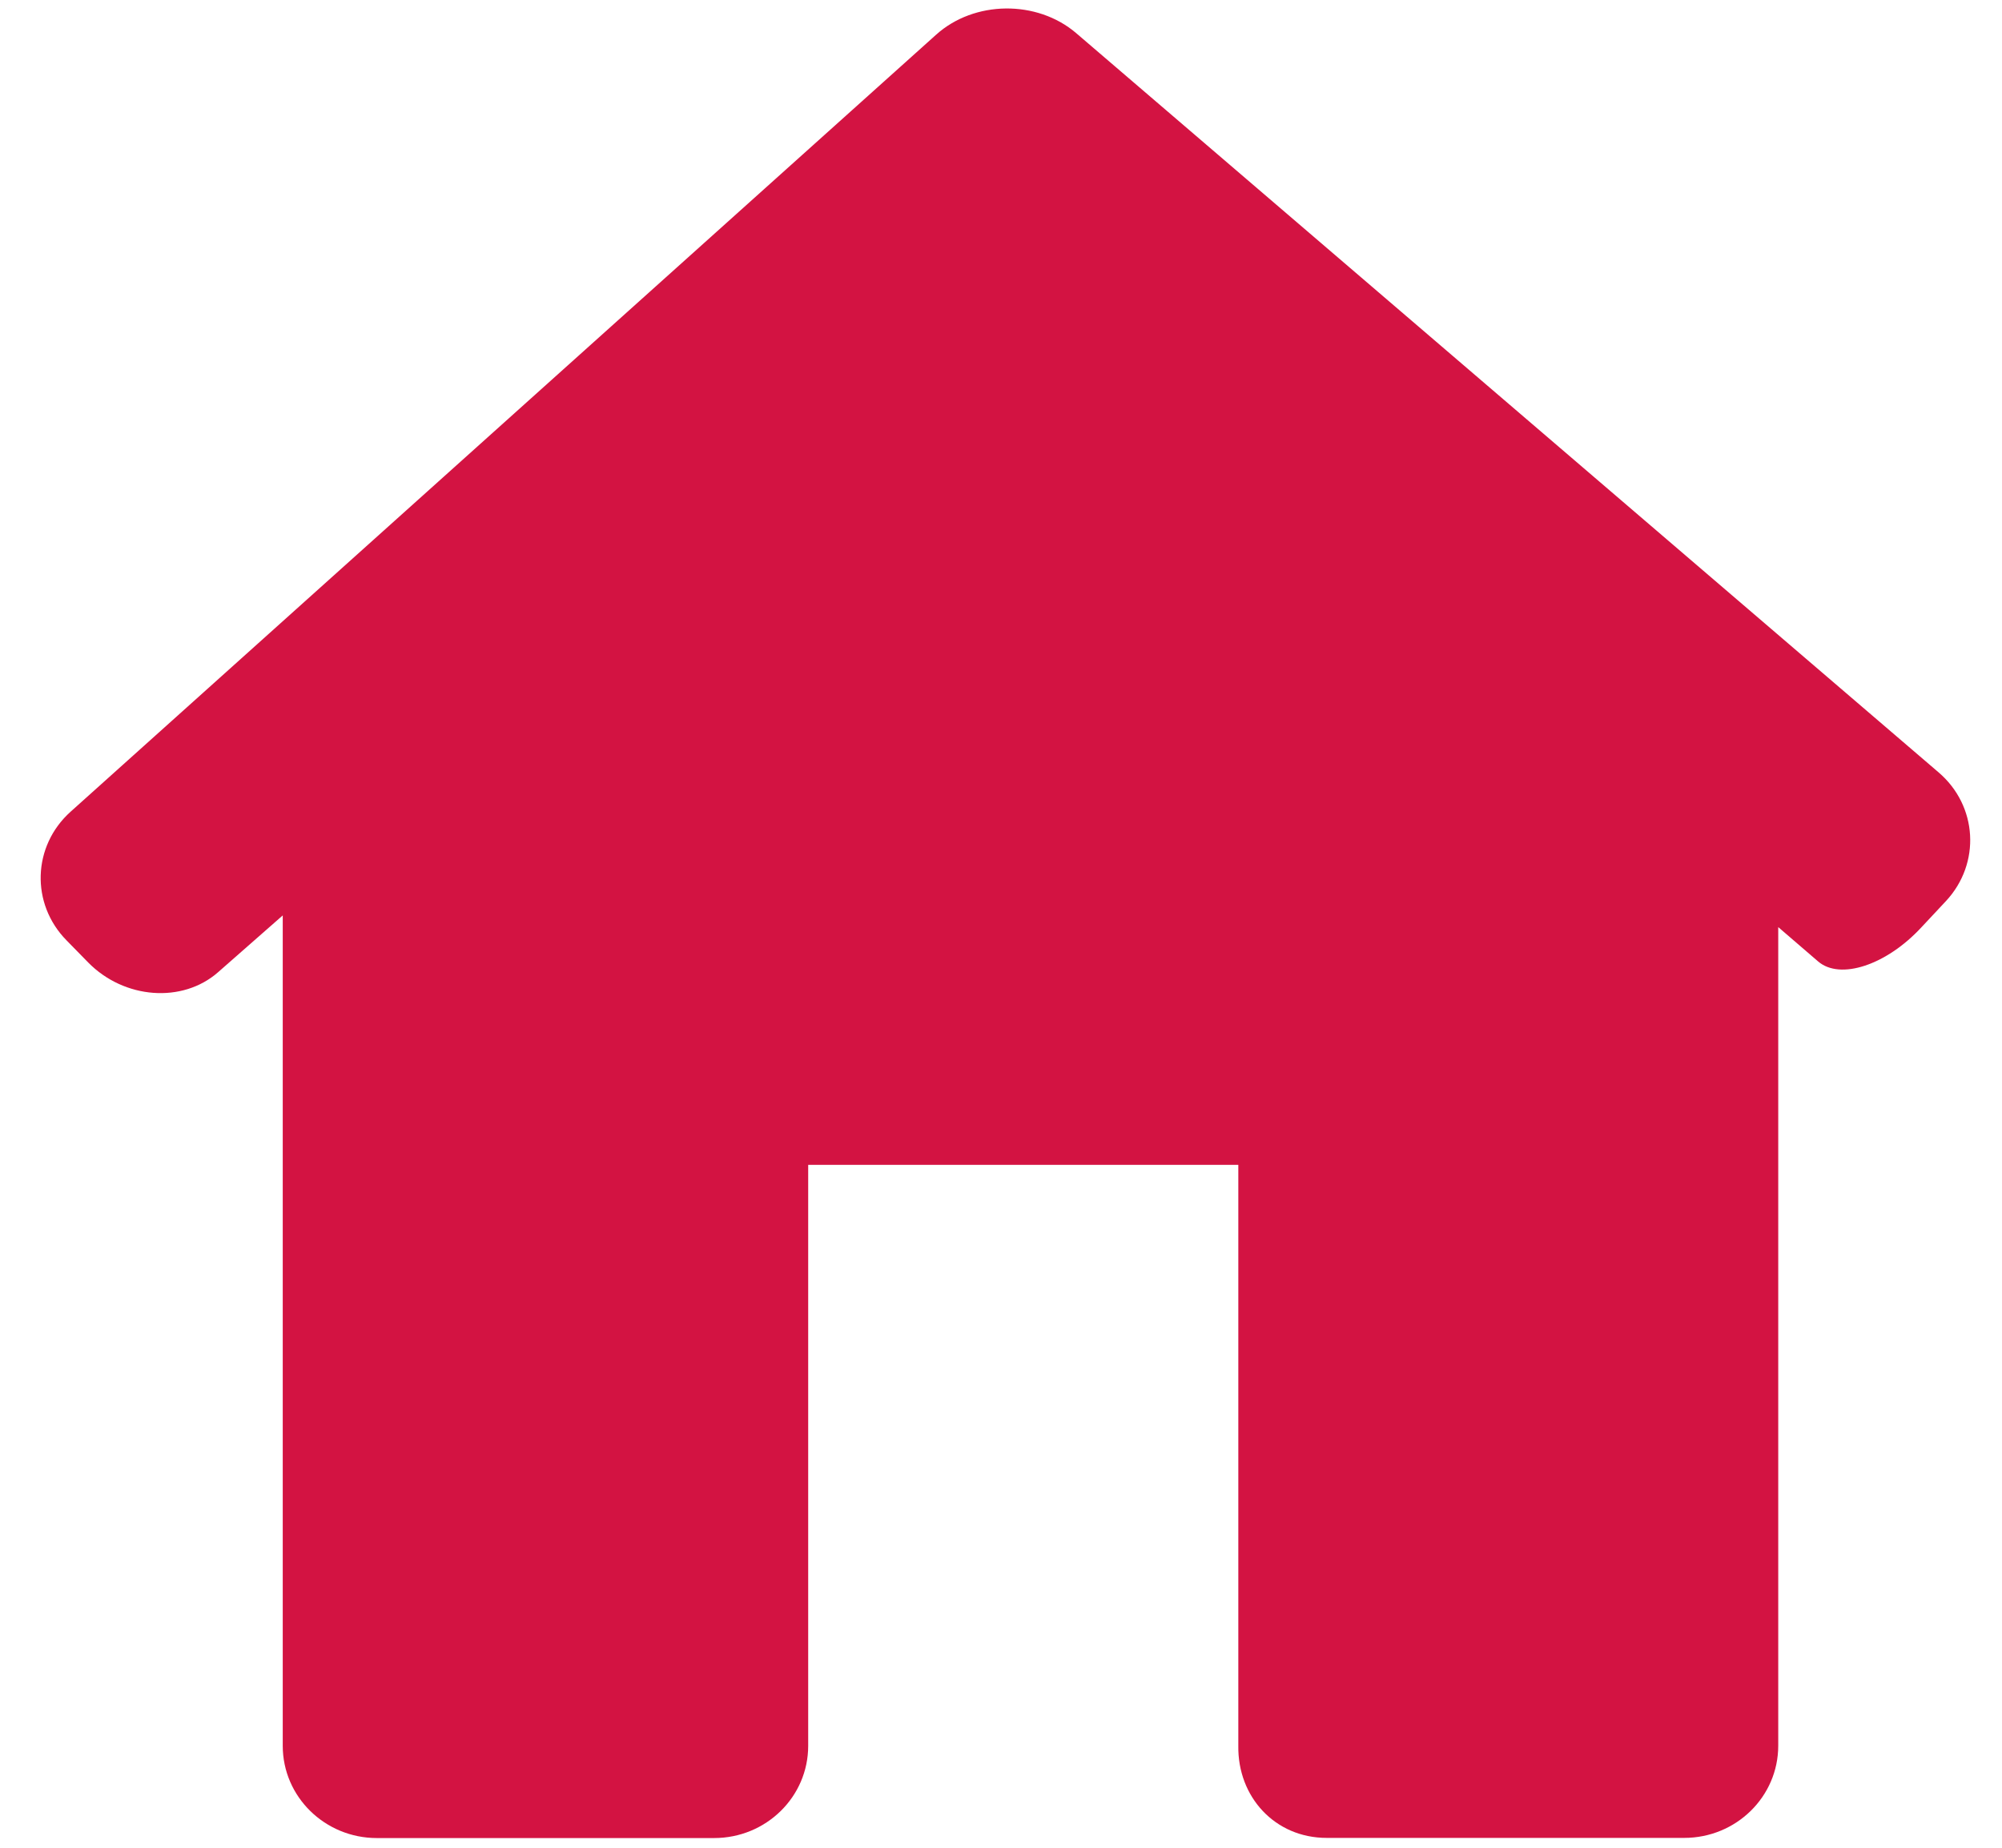
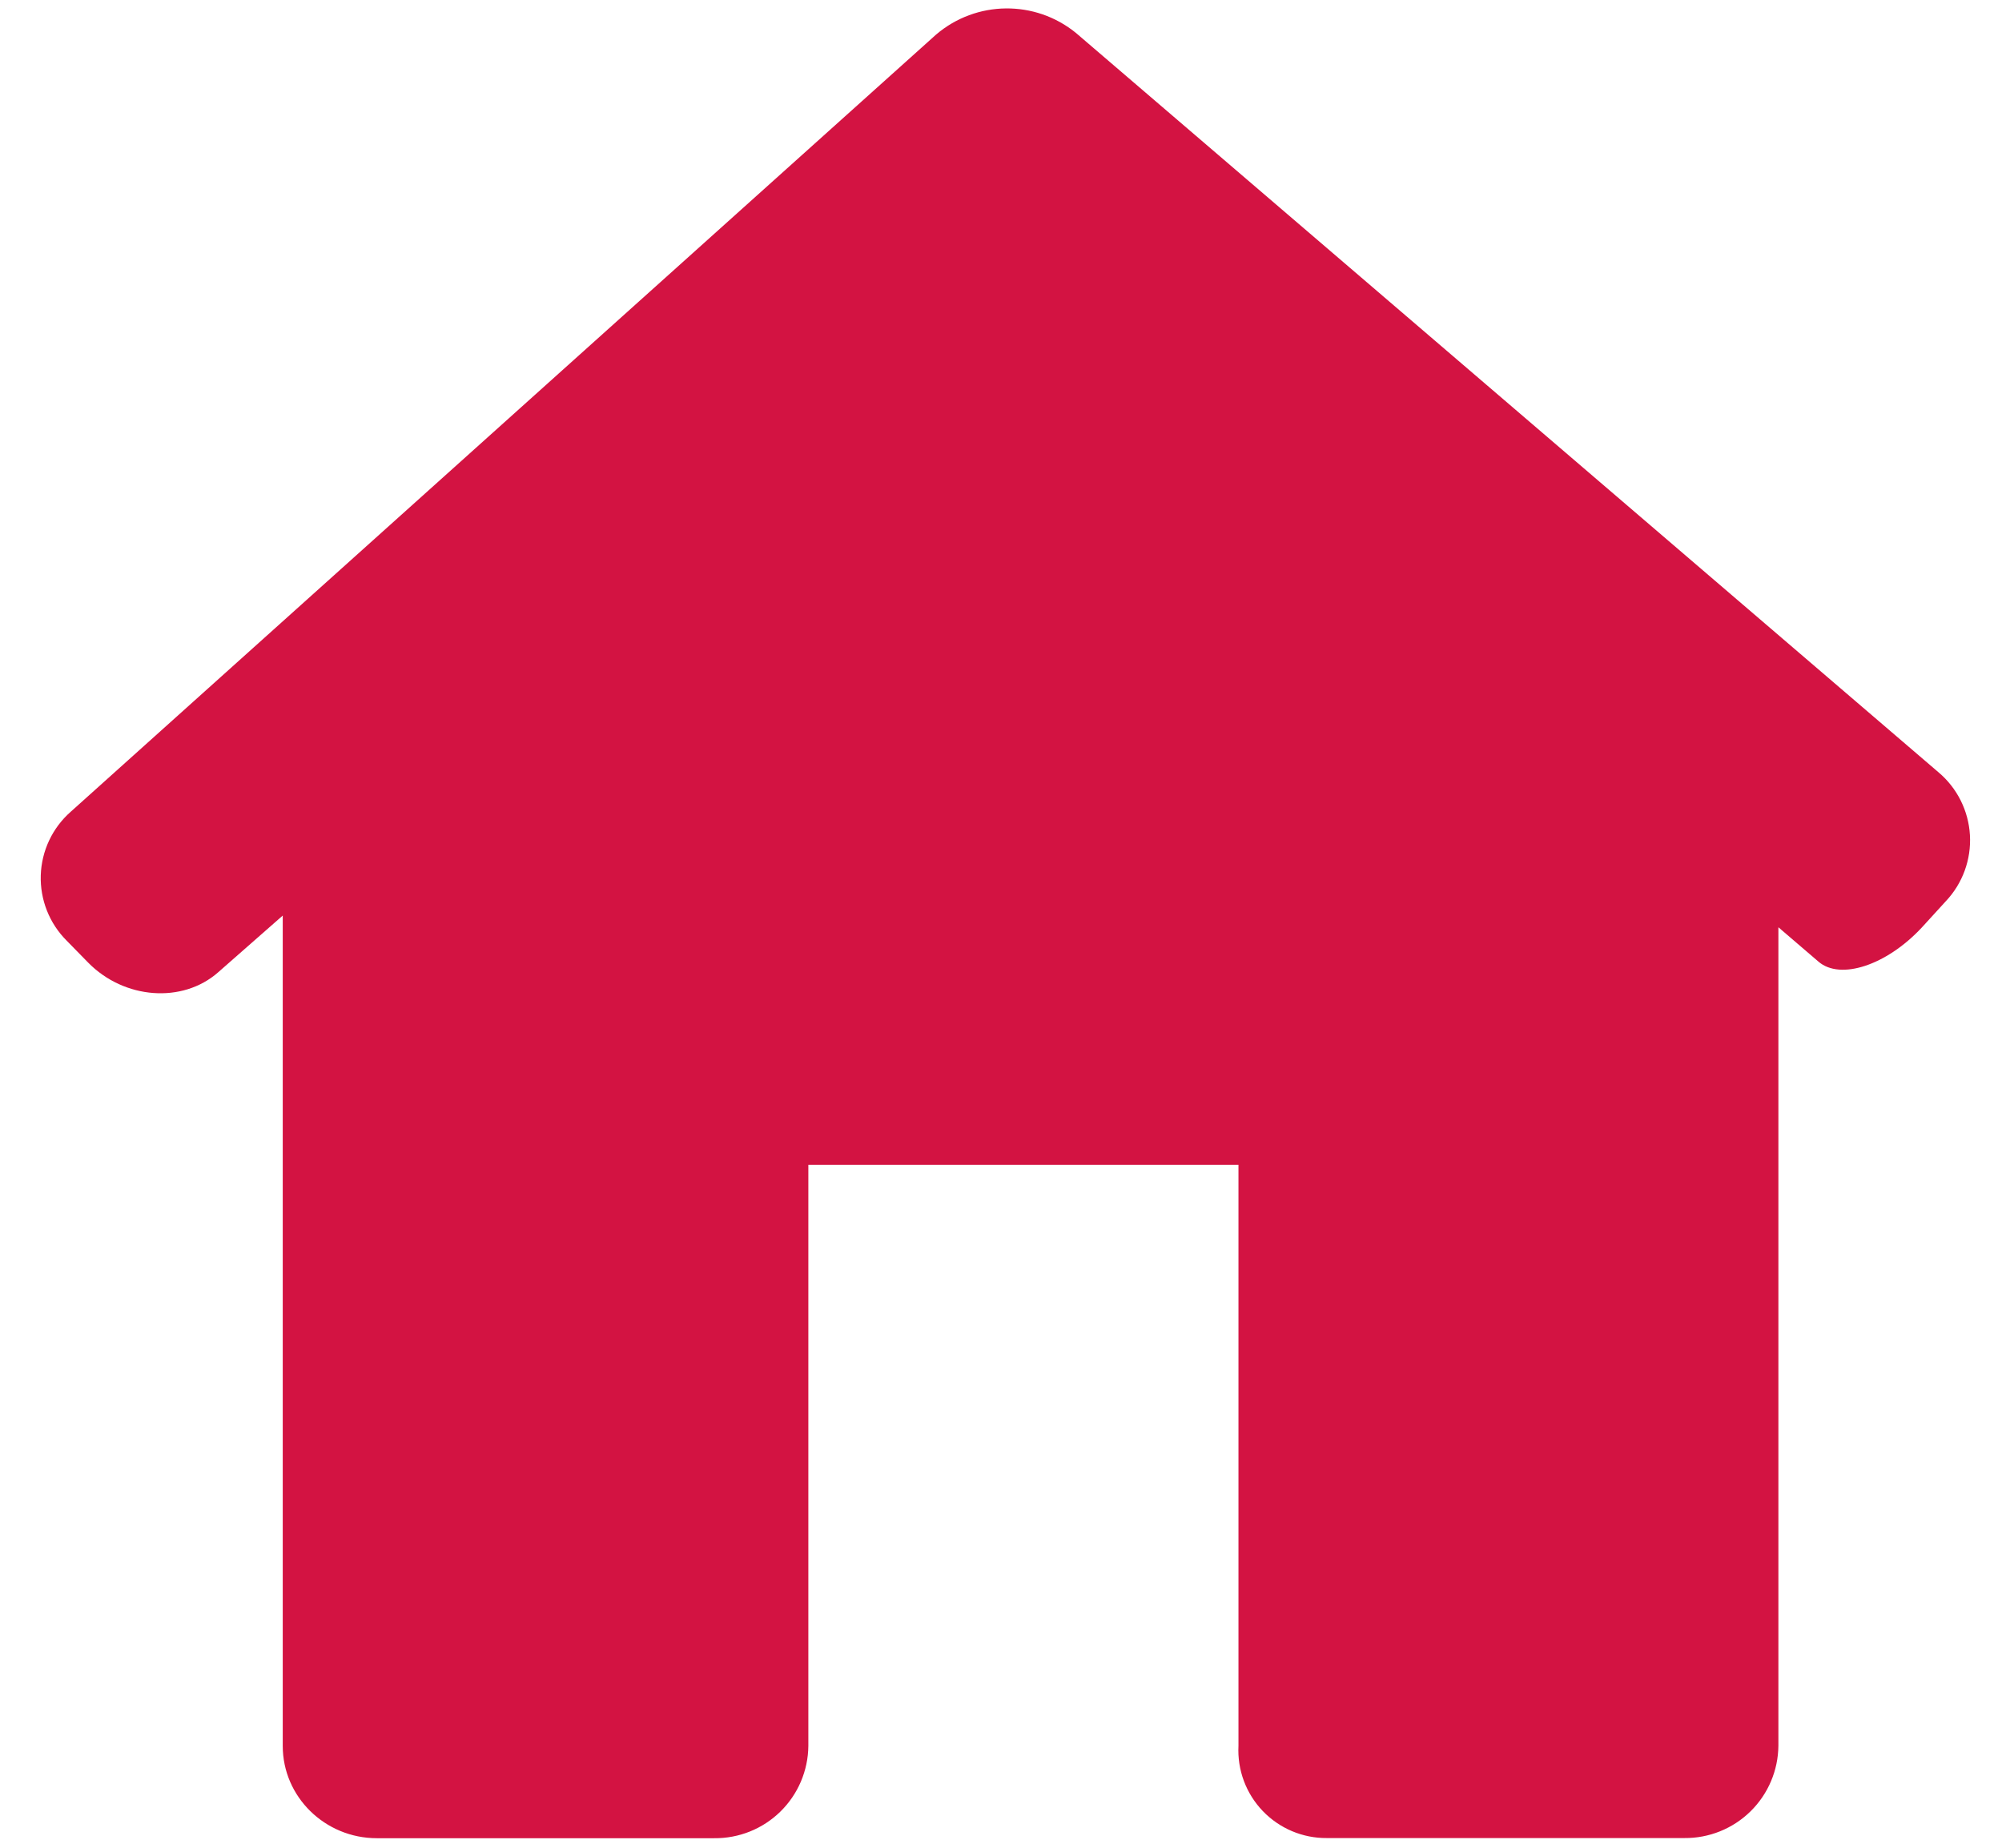
- <svg xmlns="http://www.w3.org/2000/svg" width="13" height="12" viewBox="0 0 13 12" fill="none" version="1.1" id="svg42">
-   <defs id="defs46" />
-   <path d="M 12.636,5.852 C 12.864,5.607 12.842,5.232 12.587,5.015 L 6.988,0.215 C 6.734,-0.002 6.326,0.002 6.078,0.226 L 0.459,5.271 C 0.21,5.494 0.198,5.869 0.432,6.107 l 0.141,0.144 C 0.807,6.489 1.185,6.517 1.416,6.314 L 1.836,5.945 v 5.393 c 0,0.331 0.274,0.599 0.611,0.599 h 2.19 c 0.338,0 0.611,-0.268 0.611,-0.599 V 7.565 h 2.793 v 3.773 c -0.005,0.331 0.237,0.598 0.574,0.598 h 2.321 c 0.338,0 0.611,-0.268 0.611,-0.599 V 6.021 c 0,0 0.116,0.1 0.259,0.223 0.143,0.123 0.443,0.024 0.67,-0.221 z" fill="#d31342" id="path40" style="stroke-width:1.007" />
+ <svg xmlns="http://www.w3.org/2000/svg" width="13" height="12" fill="none">
+   <path d="M12.636 5.852a.577.577 0 00-.049-.837L6.988.215a.709.709 0 00-.91.01L.459 5.272a.574.574 0 00-.027.836l.141.144c.234.238.612.266.843.063l.42-.369v5.393c0 .33.274.599.611.599h2.19a.605.605 0 00.612-.599V7.565h2.793v3.773a.57.57 0 00.574.599h2.321a.605.605 0 00.611-.6V6.022l.26.223c.142.123.442.024.67-.22z" fill="#d31342" />
</svg>
